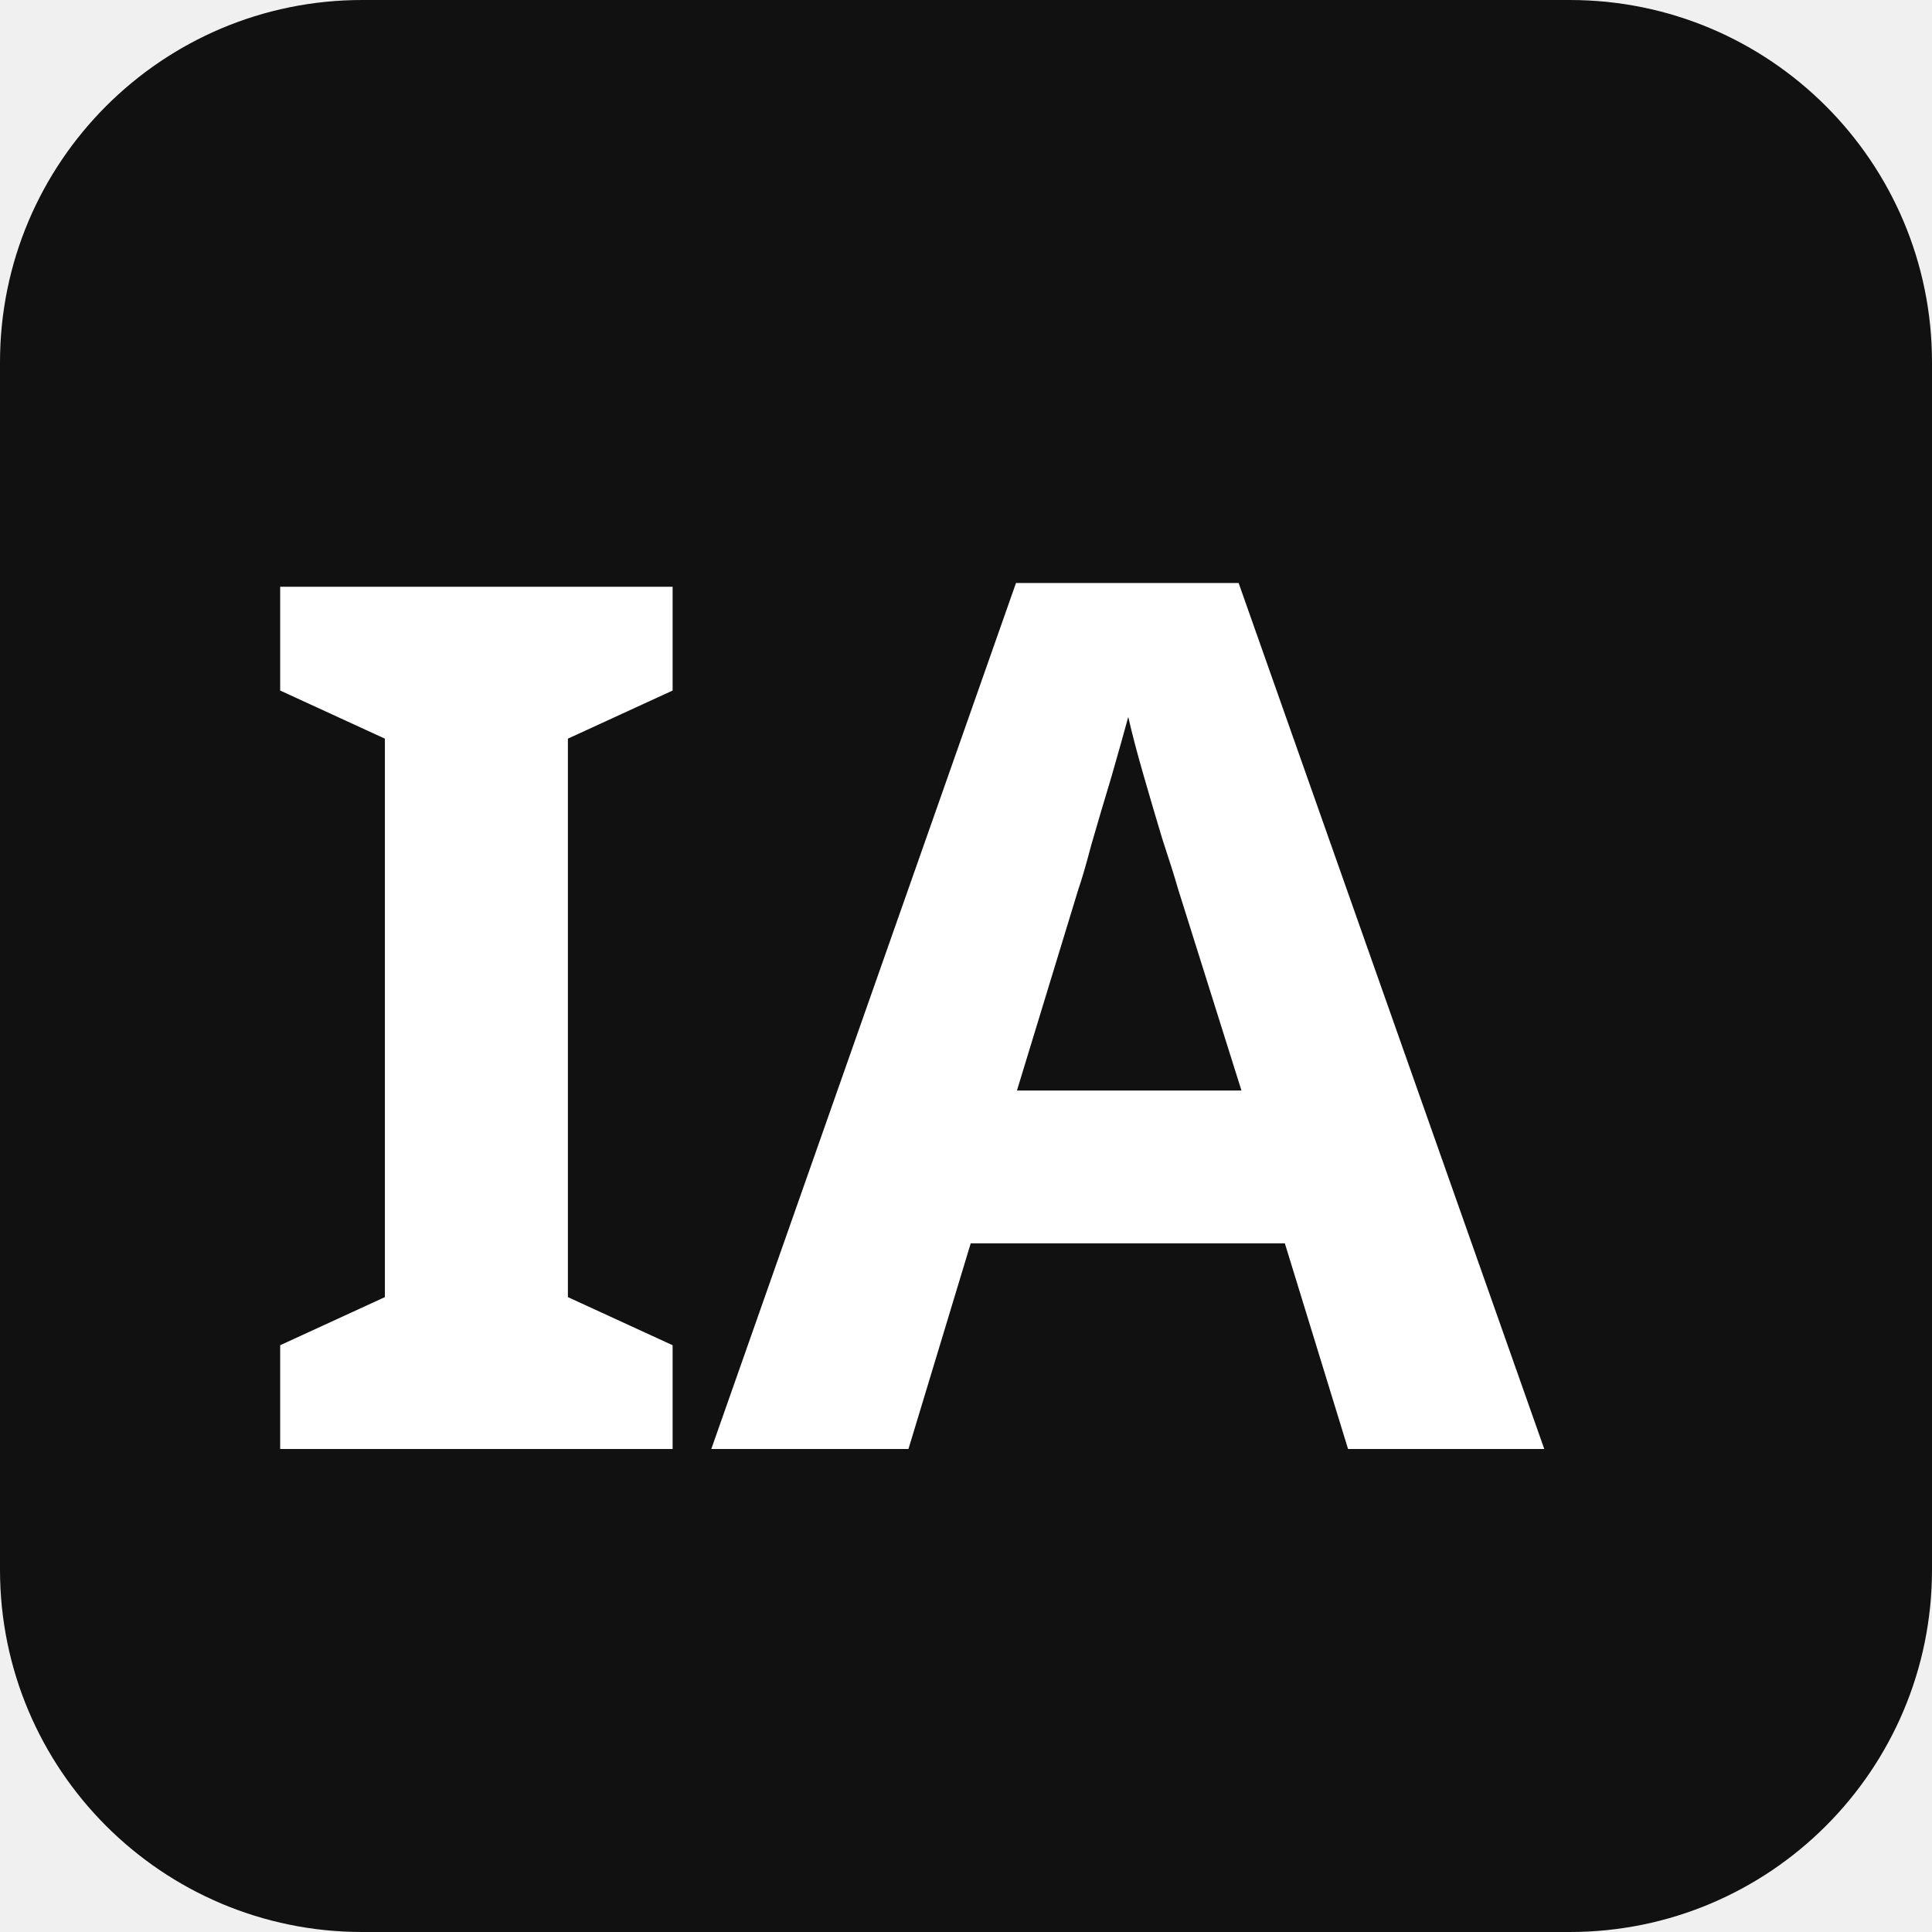
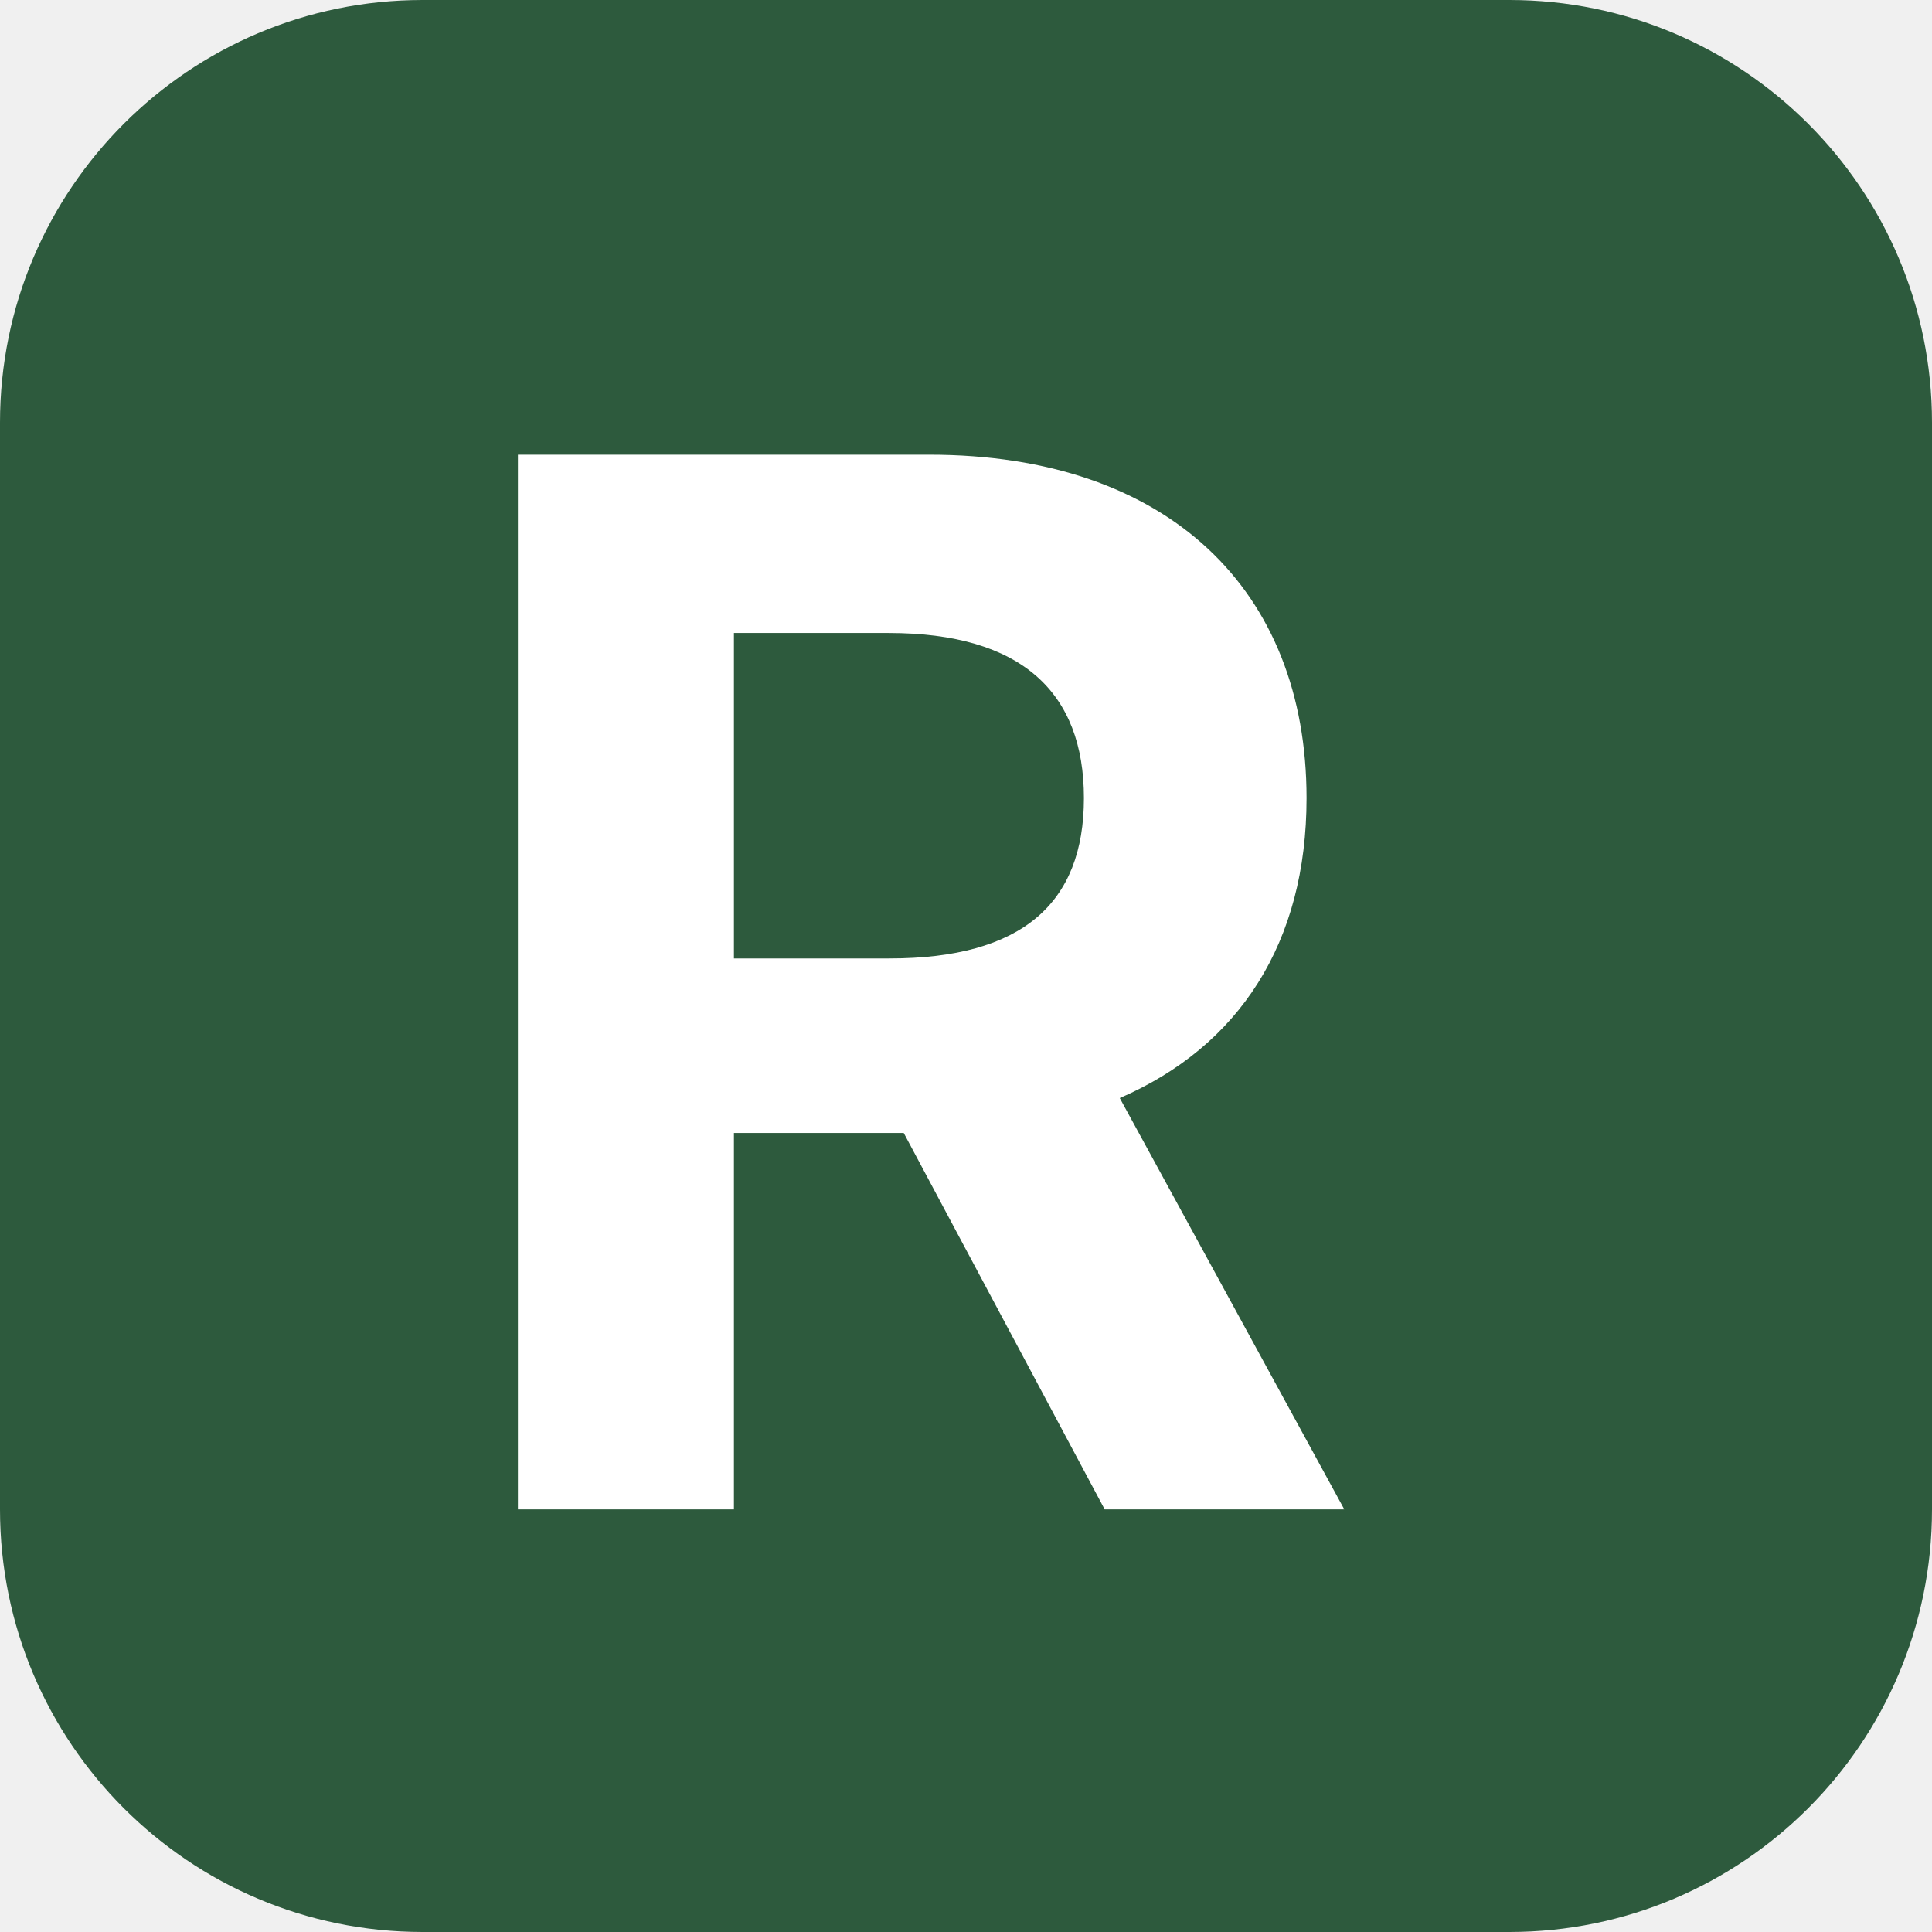
<svg xmlns="http://www.w3.org/2000/svg" viewBox="0 0 32 32">
-   <rect width="32" height="32" rx="6" fill="#111" />
-   <text x="4" y="24" font-family="system-ui, sans-serif" font-size="20" font-weight="700" fill="#fff">IA</text>
+   <rect width="32" height="32" rx="7" fill="#2D5A3D" />
+   <text x="7" y="25" font-family="'Inter', system-ui, sans-serif" font-size="24" font-weight="700" fill="#fff" letter-spacing="-1">R</text>
</svg>
